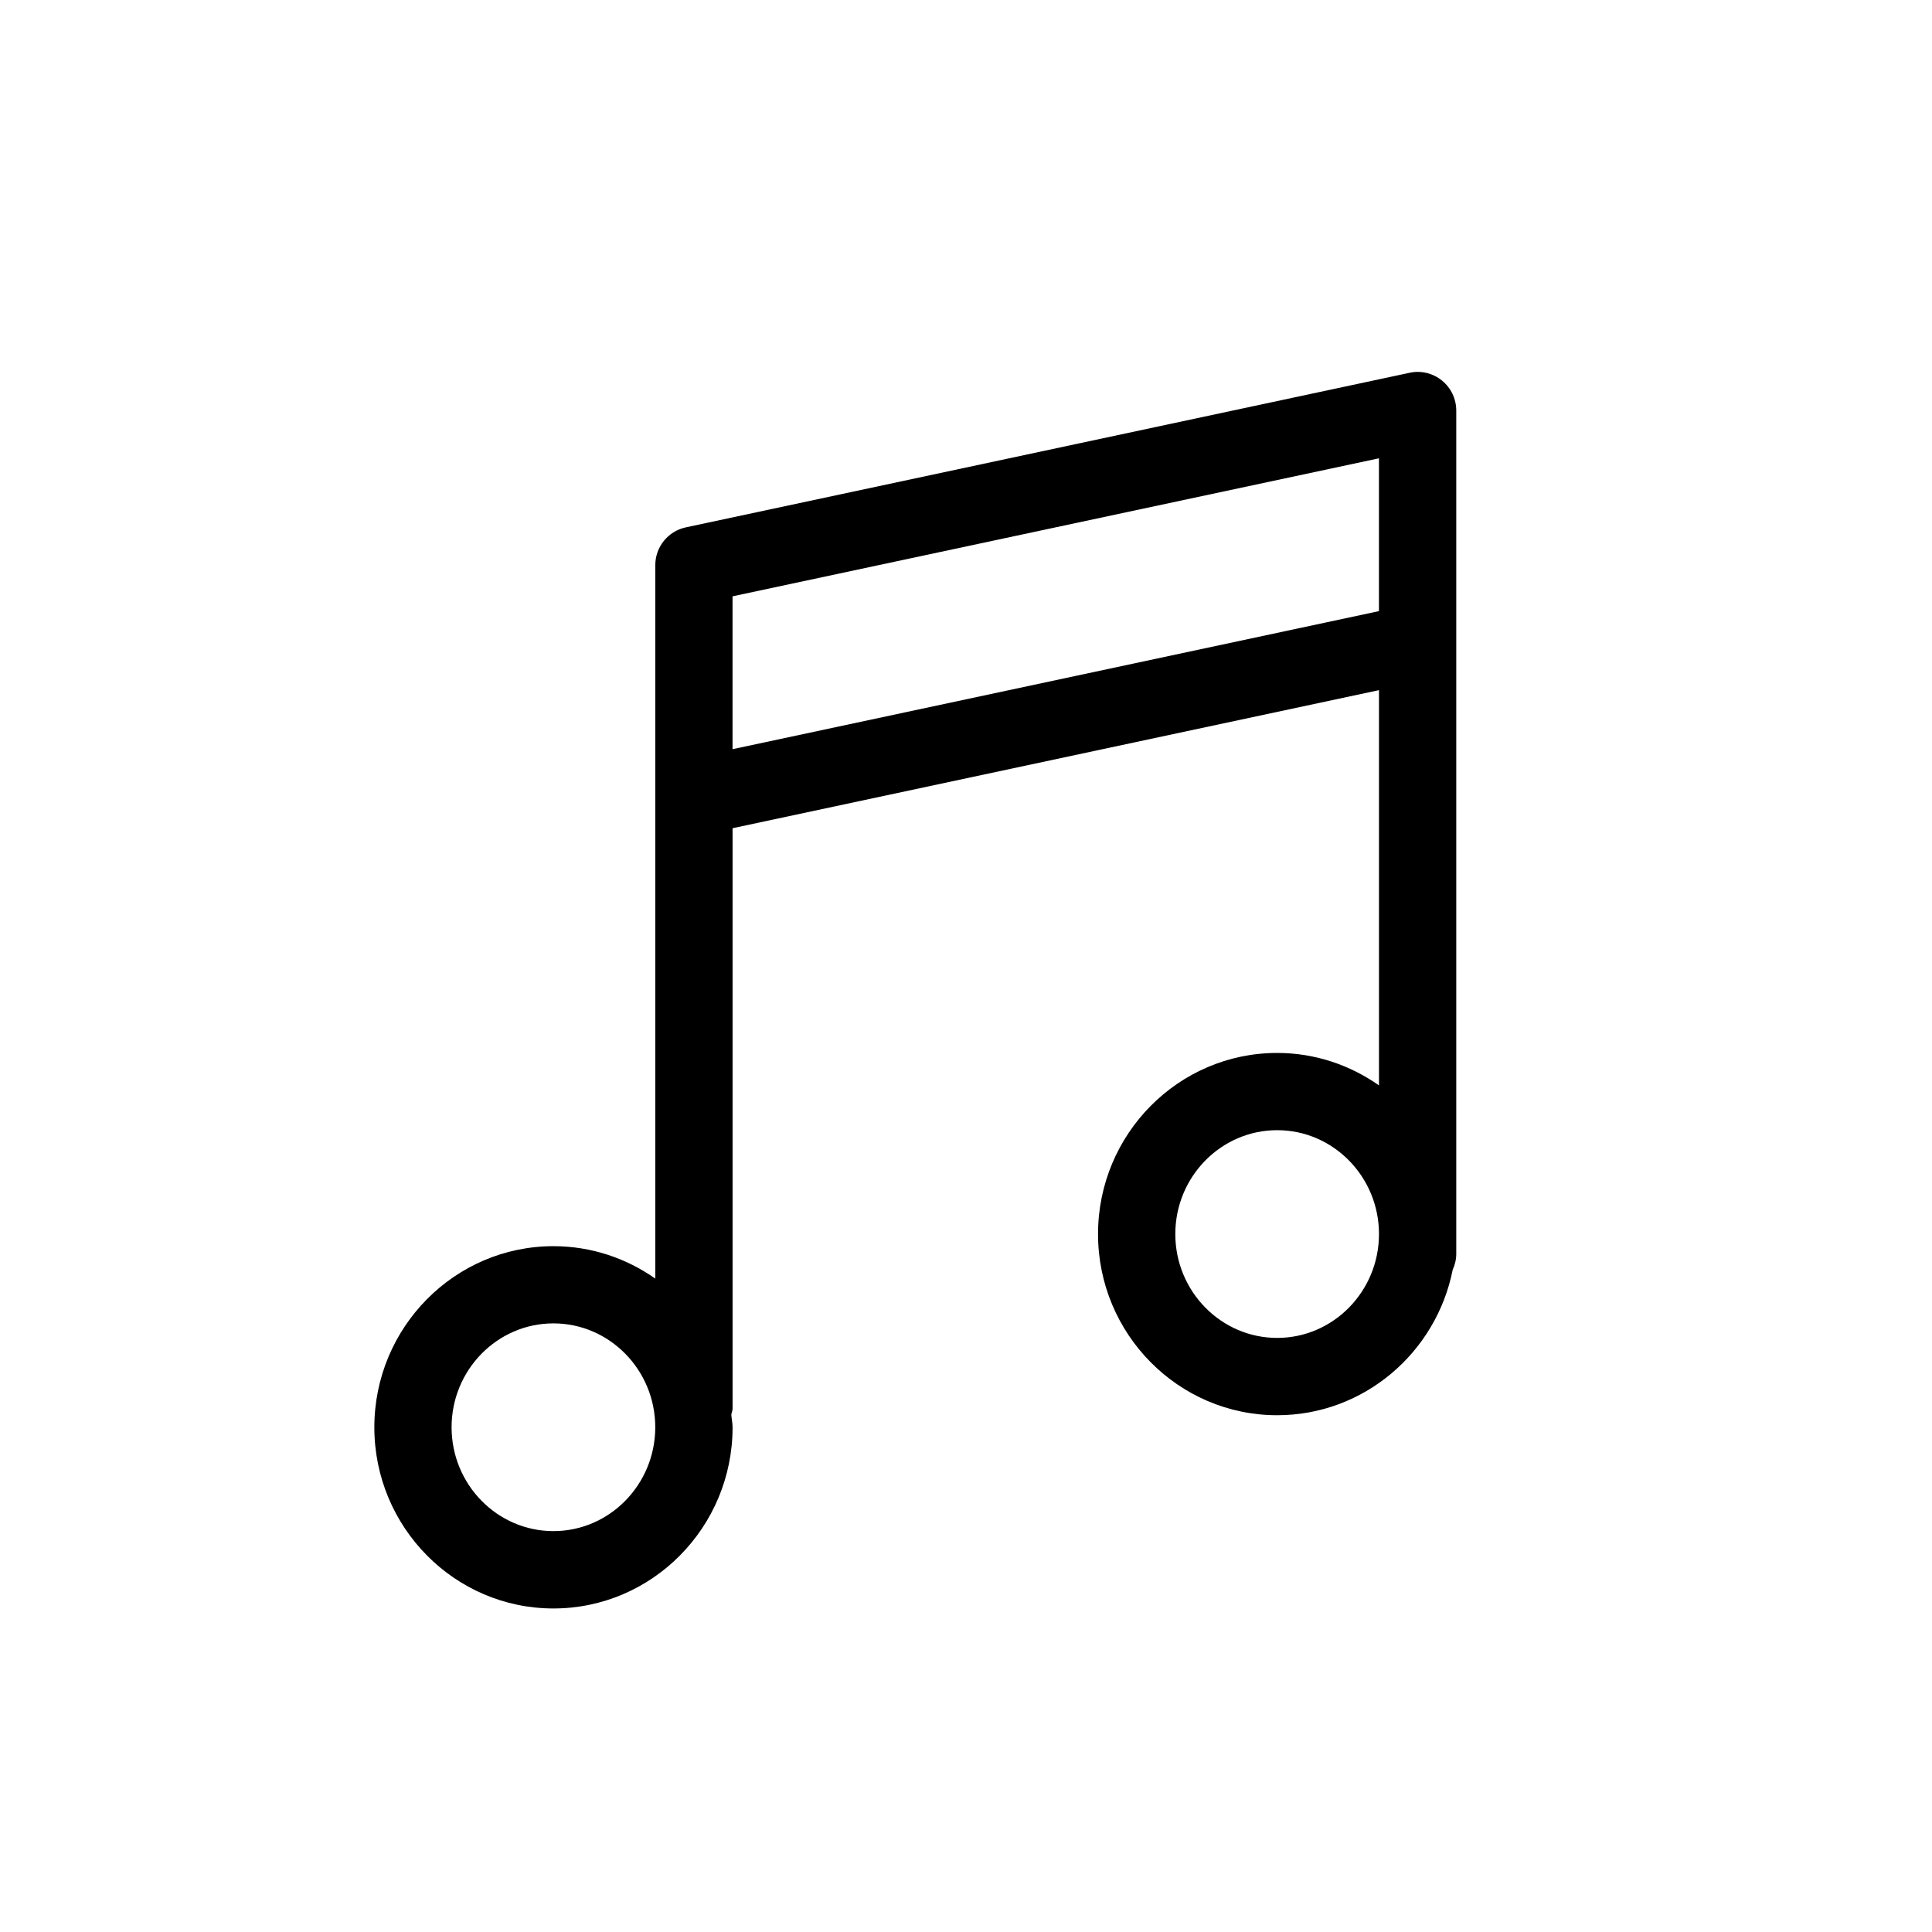
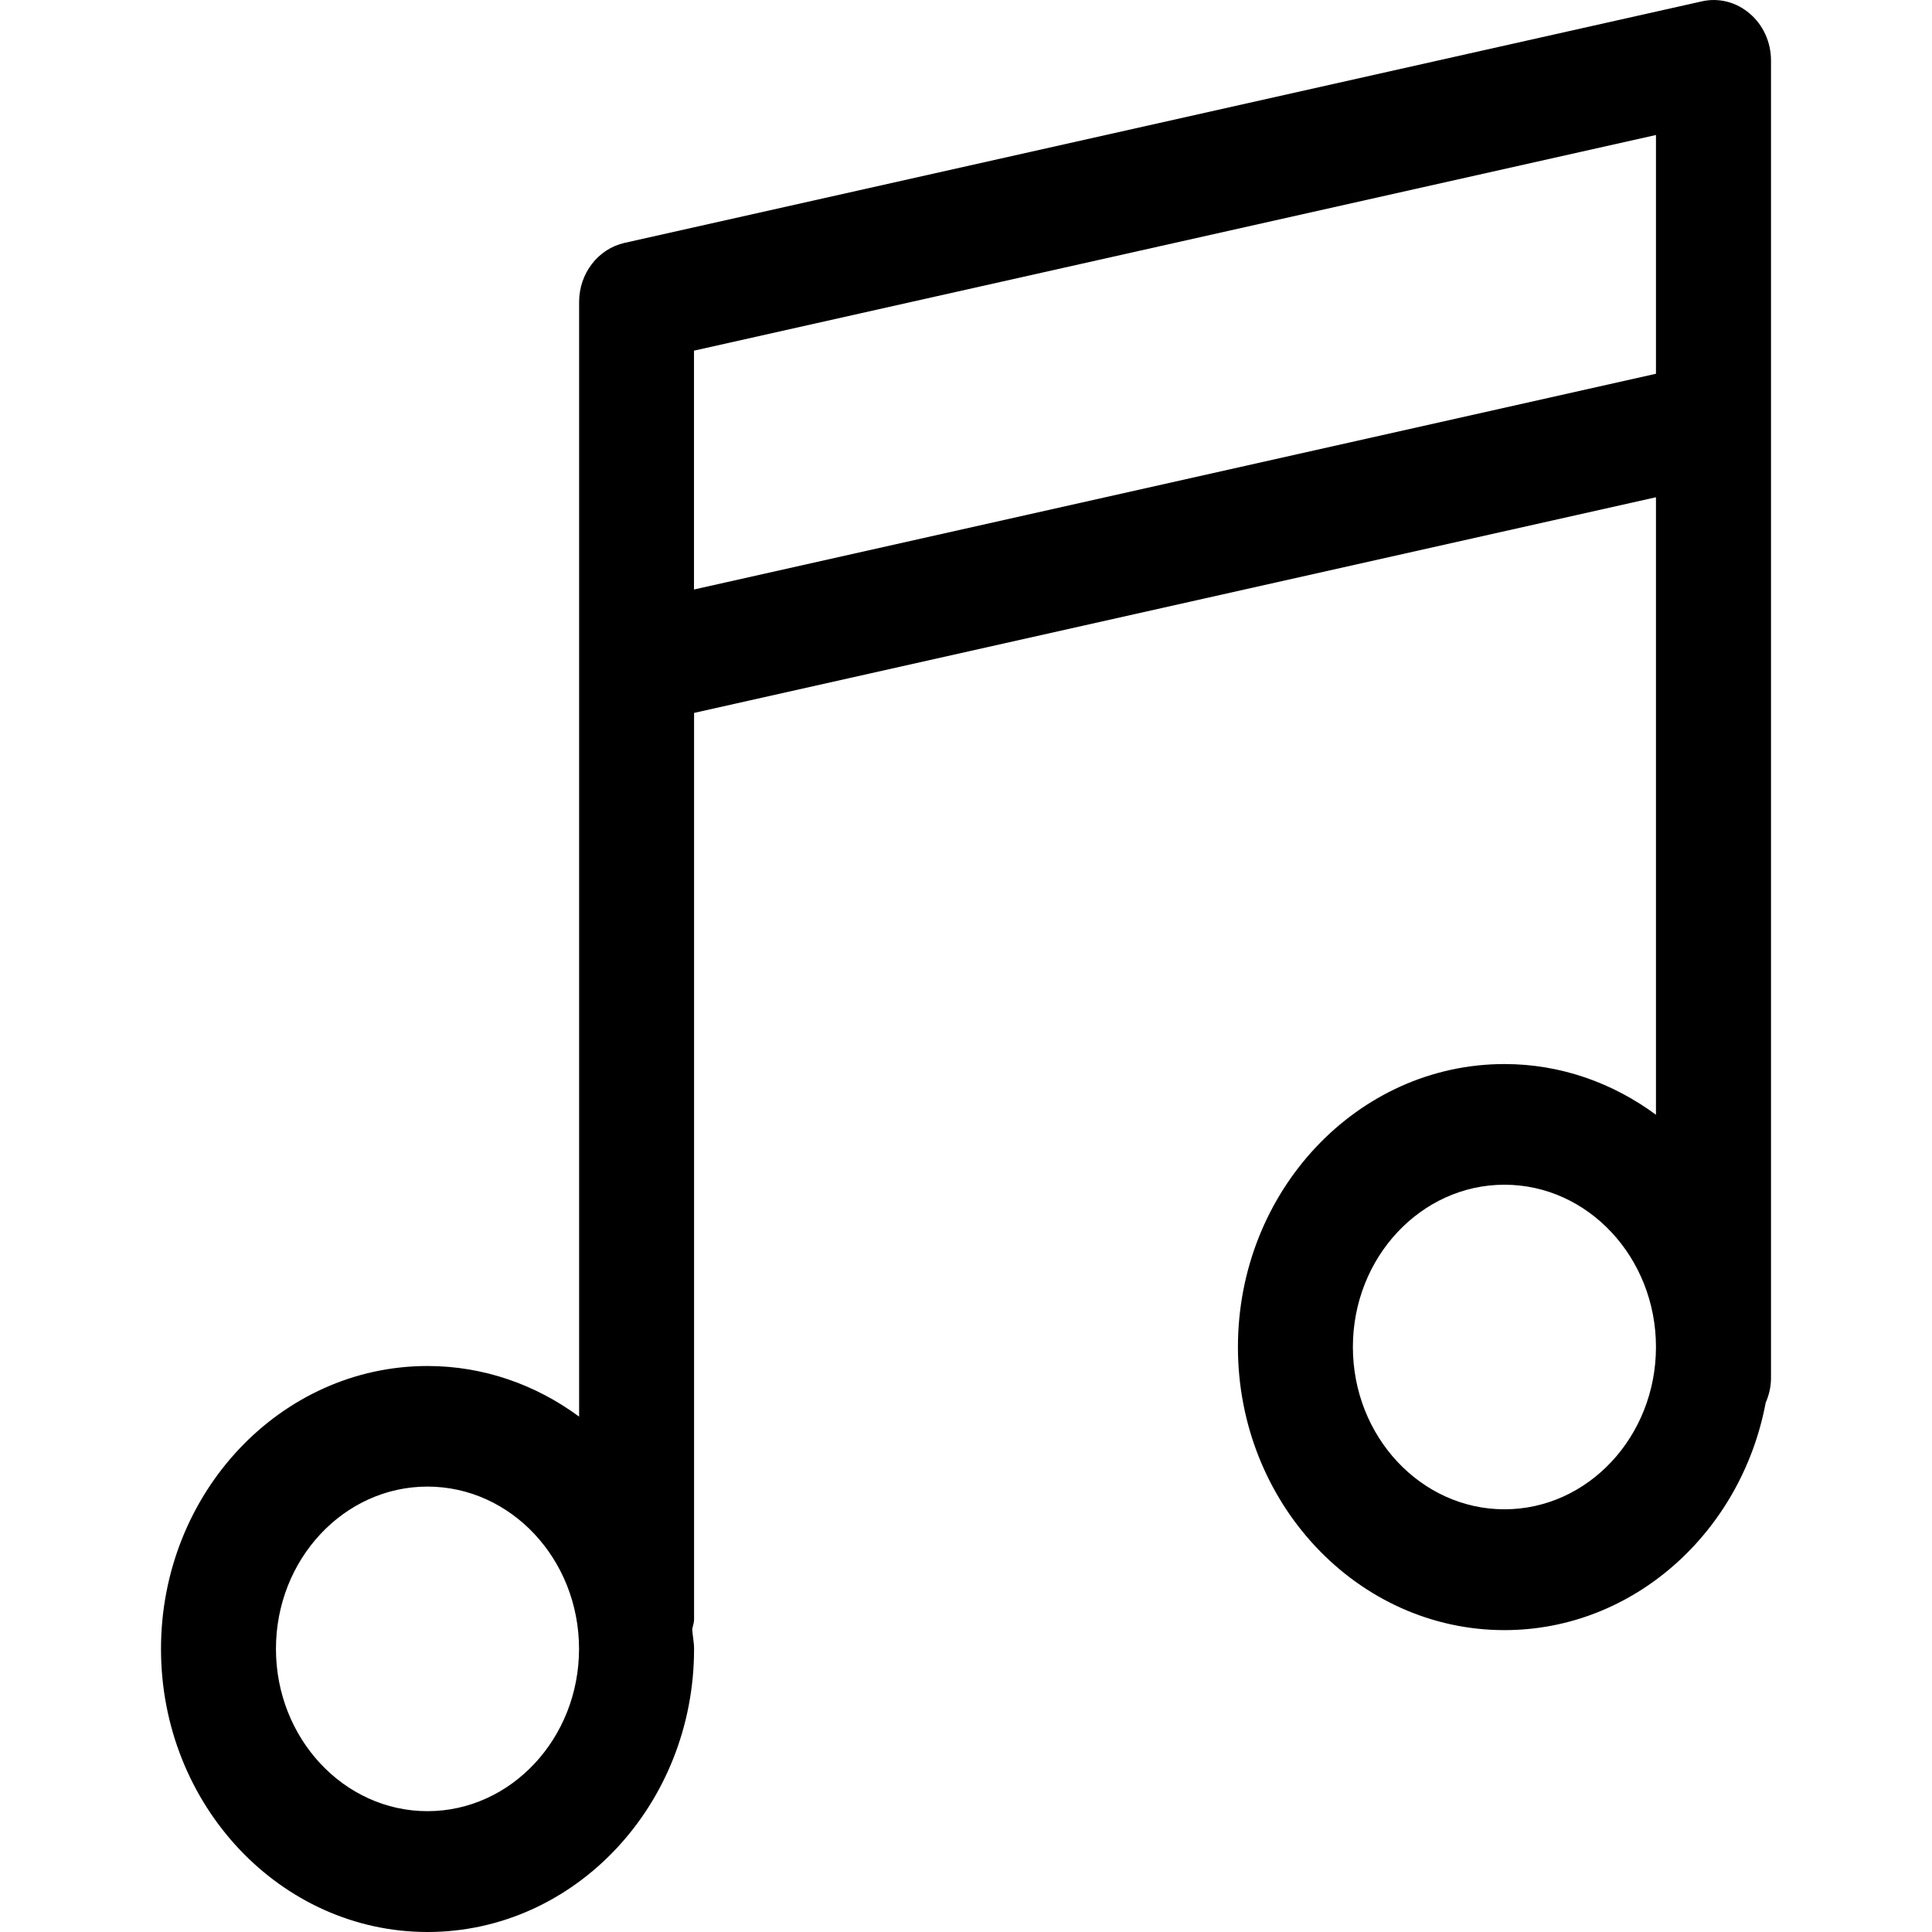
- <svg xmlns="http://www.w3.org/2000/svg" version="1.1" id="Layer_1" x="0px" y="0px" viewBox="0 0 50 50" enable-background="new 0 0 50 50" xml:space="preserve">
-   <path d="M33.053,27.25c-2.557,0-4.636,2.103-4.636,4.688s2.079,4.688,4.636,4.688c2.244,0,4.118-1.621,4.543-3.766  c0.057-0.126,0.092-0.263,0.092-0.41V10.625c0-0.302-0.137-0.588-0.371-0.777c-0.234-0.19-0.541-0.266-0.838-0.2l-18.729,4  c-0.461,0.098-0.791,0.506-0.791,0.978v18.464c-0.749-0.526-1.656-0.839-2.636-0.839c-2.556,0-4.635,2.103-4.635,4.688  s2.079,4.688,4.635,4.688c2.557,0,4.636-2.103,4.636-4.688c0-0.112-0.025-0.217-0.033-0.326c0.009-0.055,0.033-0.104,0.033-0.162  V21.434l16.729-3.573v10.229C34.938,27.563,34.032,27.25,33.053,27.25z M33.053,34.625c-1.453,0-2.636-1.206-2.636-2.688  s1.183-2.688,2.636-2.688s2.635,1.206,2.635,2.688S34.506,34.625,33.053,34.625z M14.322,39.625c-1.453,0-2.635-1.206-2.635-2.688  s1.182-2.688,2.635-2.688s2.636,1.206,2.636,2.688S15.775,39.625,14.322,39.625z M18.958,19.389v-3.956l16.729-3.572v3.955  L18.958,19.389z" />
+ <svg xmlns="http://www.w3.org/2000/svg" width="24px" height="24px" viewBox="0 0 24 24" version="1.1">
+   <g class="music" stroke="none" stroke-width="1" fill="none" fill-rule="evenodd">
+     <path d="M18.689,13.218 C16.863,13.218 15.378,14.795 15.378,16.734 C15.378,18.672 16.863,20.25 18.689,20.25 C20.292,20.25 21.631,19.034 21.934,17.425 C21.975,17.331 22,17.228 22,17.118 L22,0.75 C22,0.524 21.902,0.309 21.735,0.168 C21.568,0.025 21.349,-0.032 21.136,0.018 L7.759,3.017 C7.429,3.091 7.194,3.397 7.194,3.751 L7.194,17.598 C6.659,17.203 6.011,16.969 5.311,16.969 C3.485,16.969 2,18.546 2,20.484 C2,22.423 3.485,24 5.311,24 C7.137,24 8.622,22.423 8.622,20.484 C8.622,20.4 8.604,20.322 8.599,20.24 C8.605,20.199 8.622,20.162 8.622,20.118 L8.622,8.856 L20.571,6.177 L20.571,13.848 C20.036,13.453 19.389,13.218 18.689,13.218 Z M18.689,18.749 C17.651,18.749 16.806,17.844 16.806,16.733 C16.806,15.622 17.651,14.717 18.689,14.717 C19.727,14.717 20.571,15.622 20.571,16.733 C20.571,17.844 19.727,18.749 18.689,18.749 Z M5.31,22.499 C4.272,22.499 3.428,21.594 3.428,20.483 C3.428,19.371 4.272,18.467 5.31,18.467 C6.348,18.467 7.193,19.371 7.193,20.483 C7.193,21.594 6.348,22.499 5.31,22.499 Z M8.621,7.323 L8.621,4.356 L20.571,1.677 L20.571,4.643 L8.621,7.323 Z" fill="#000000" fill-rule="nonzero" />
+   </g>
</svg>
